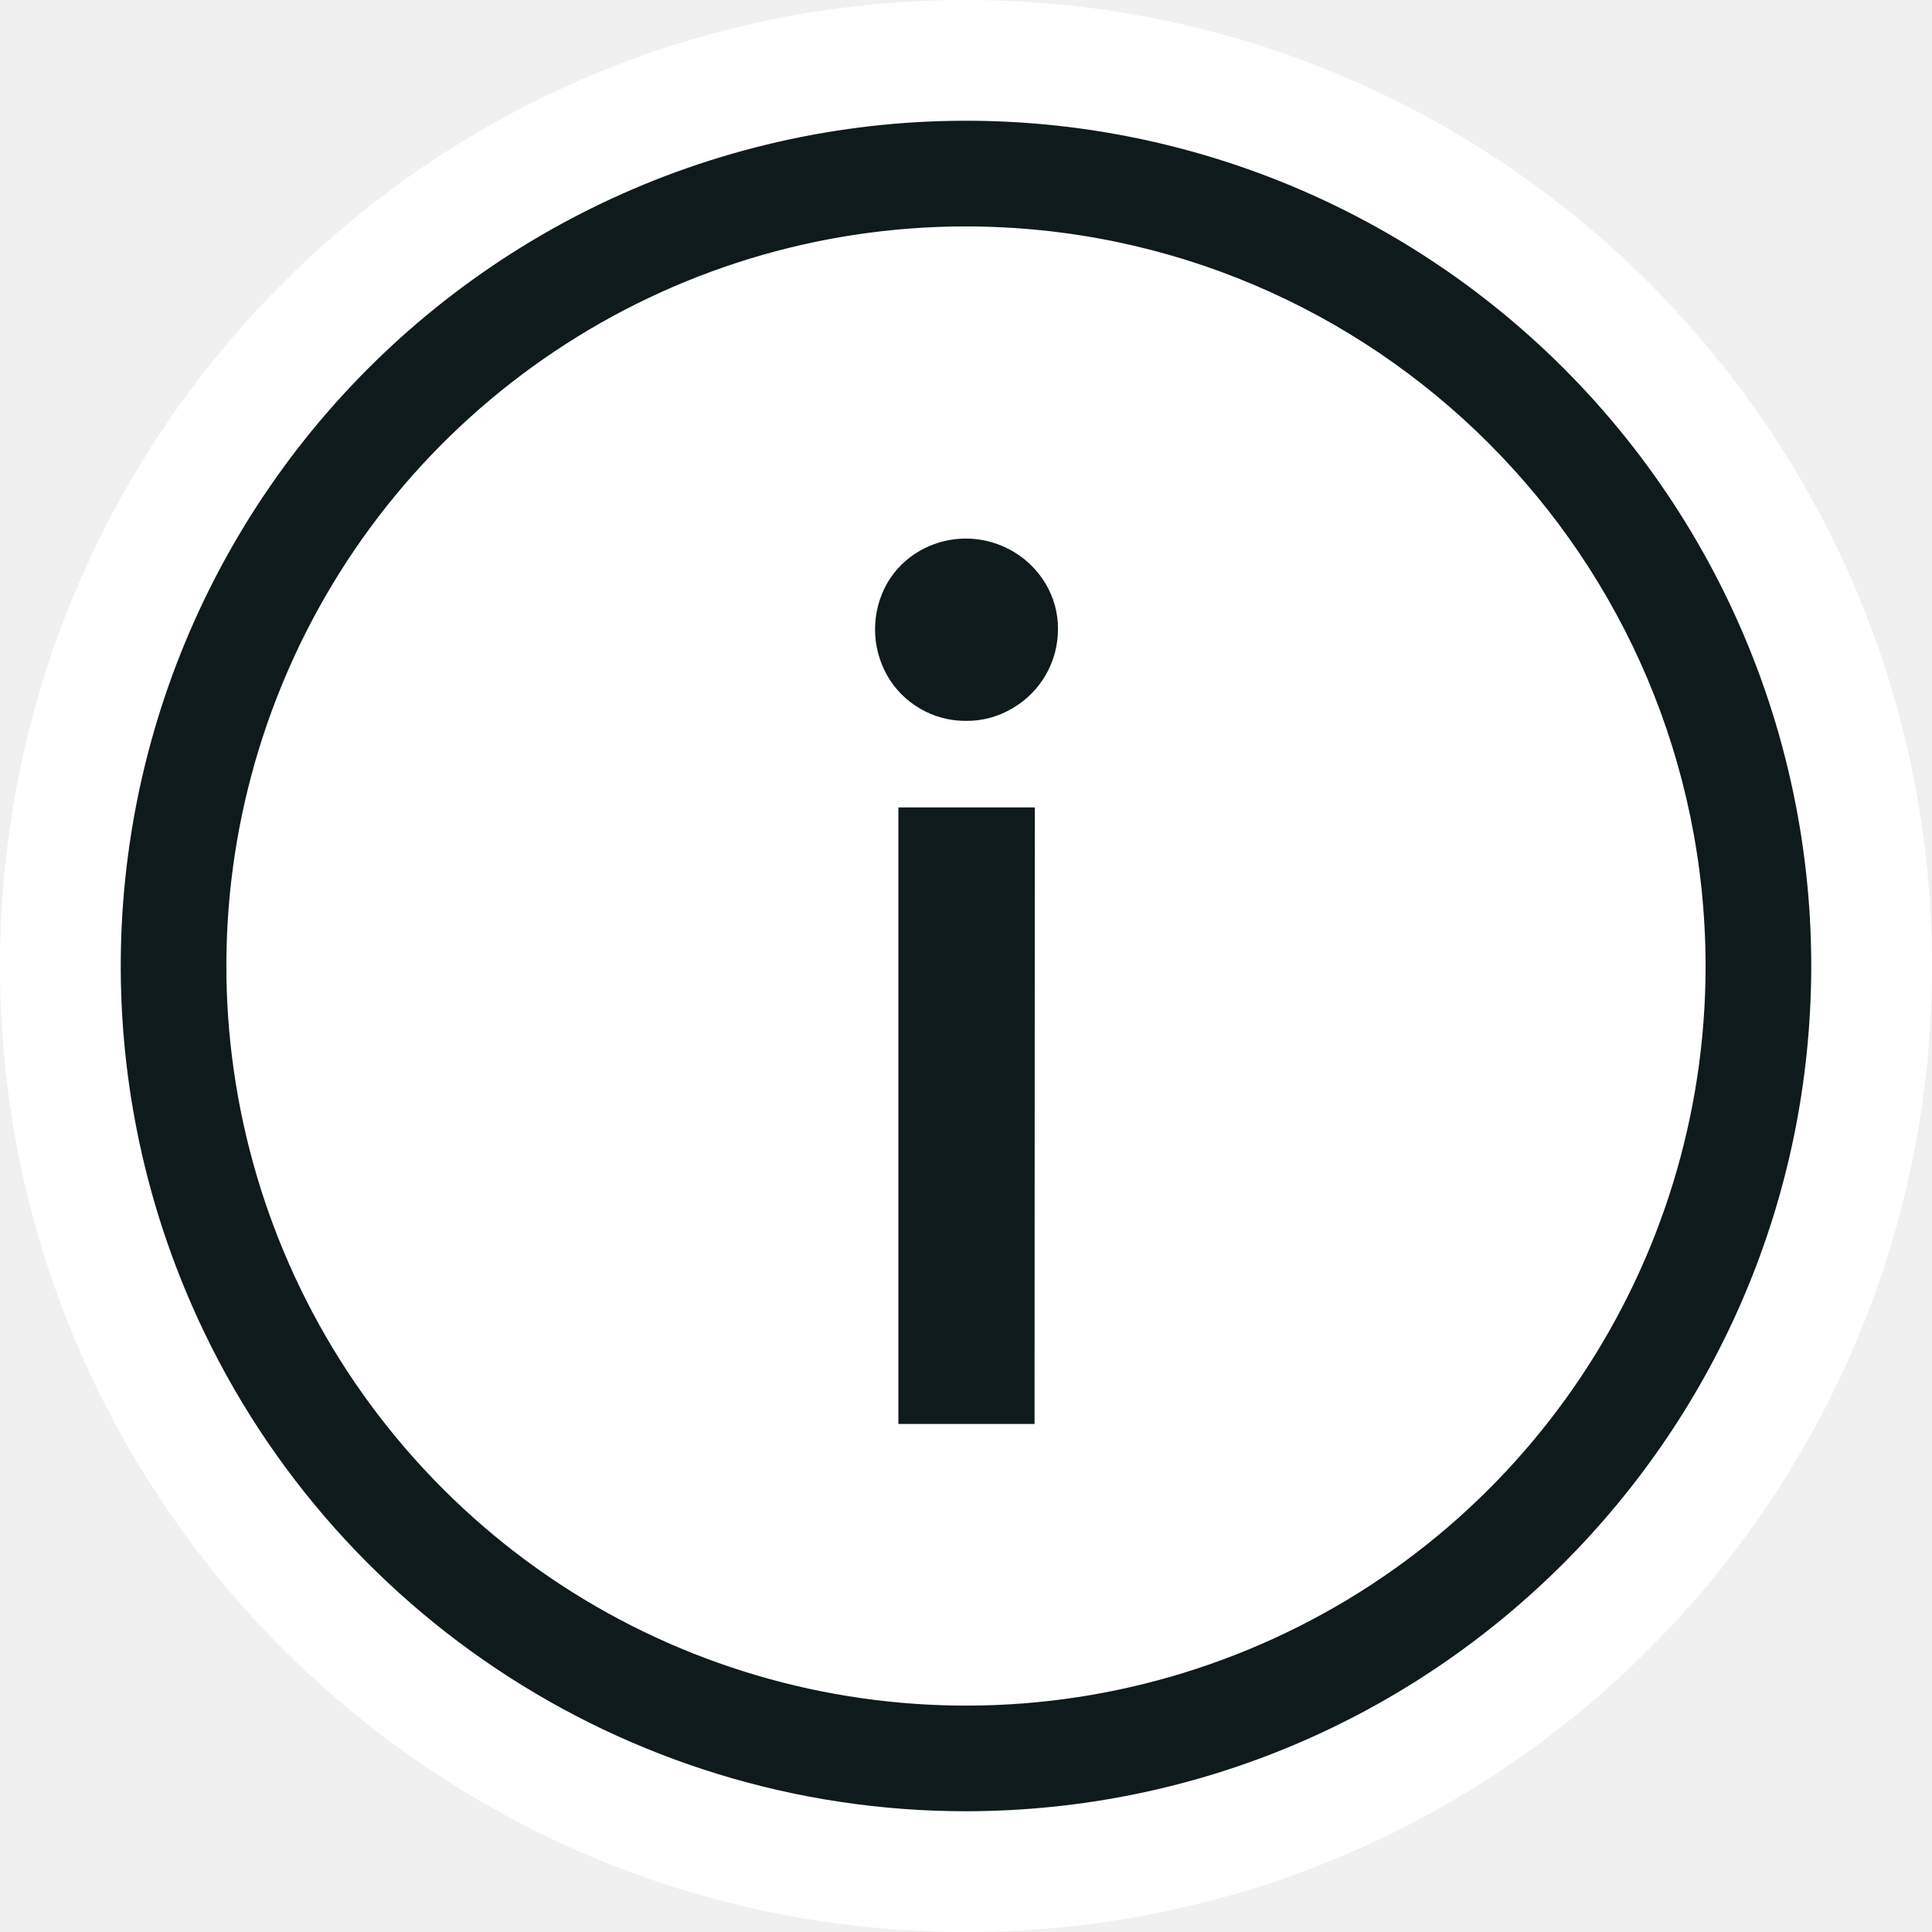
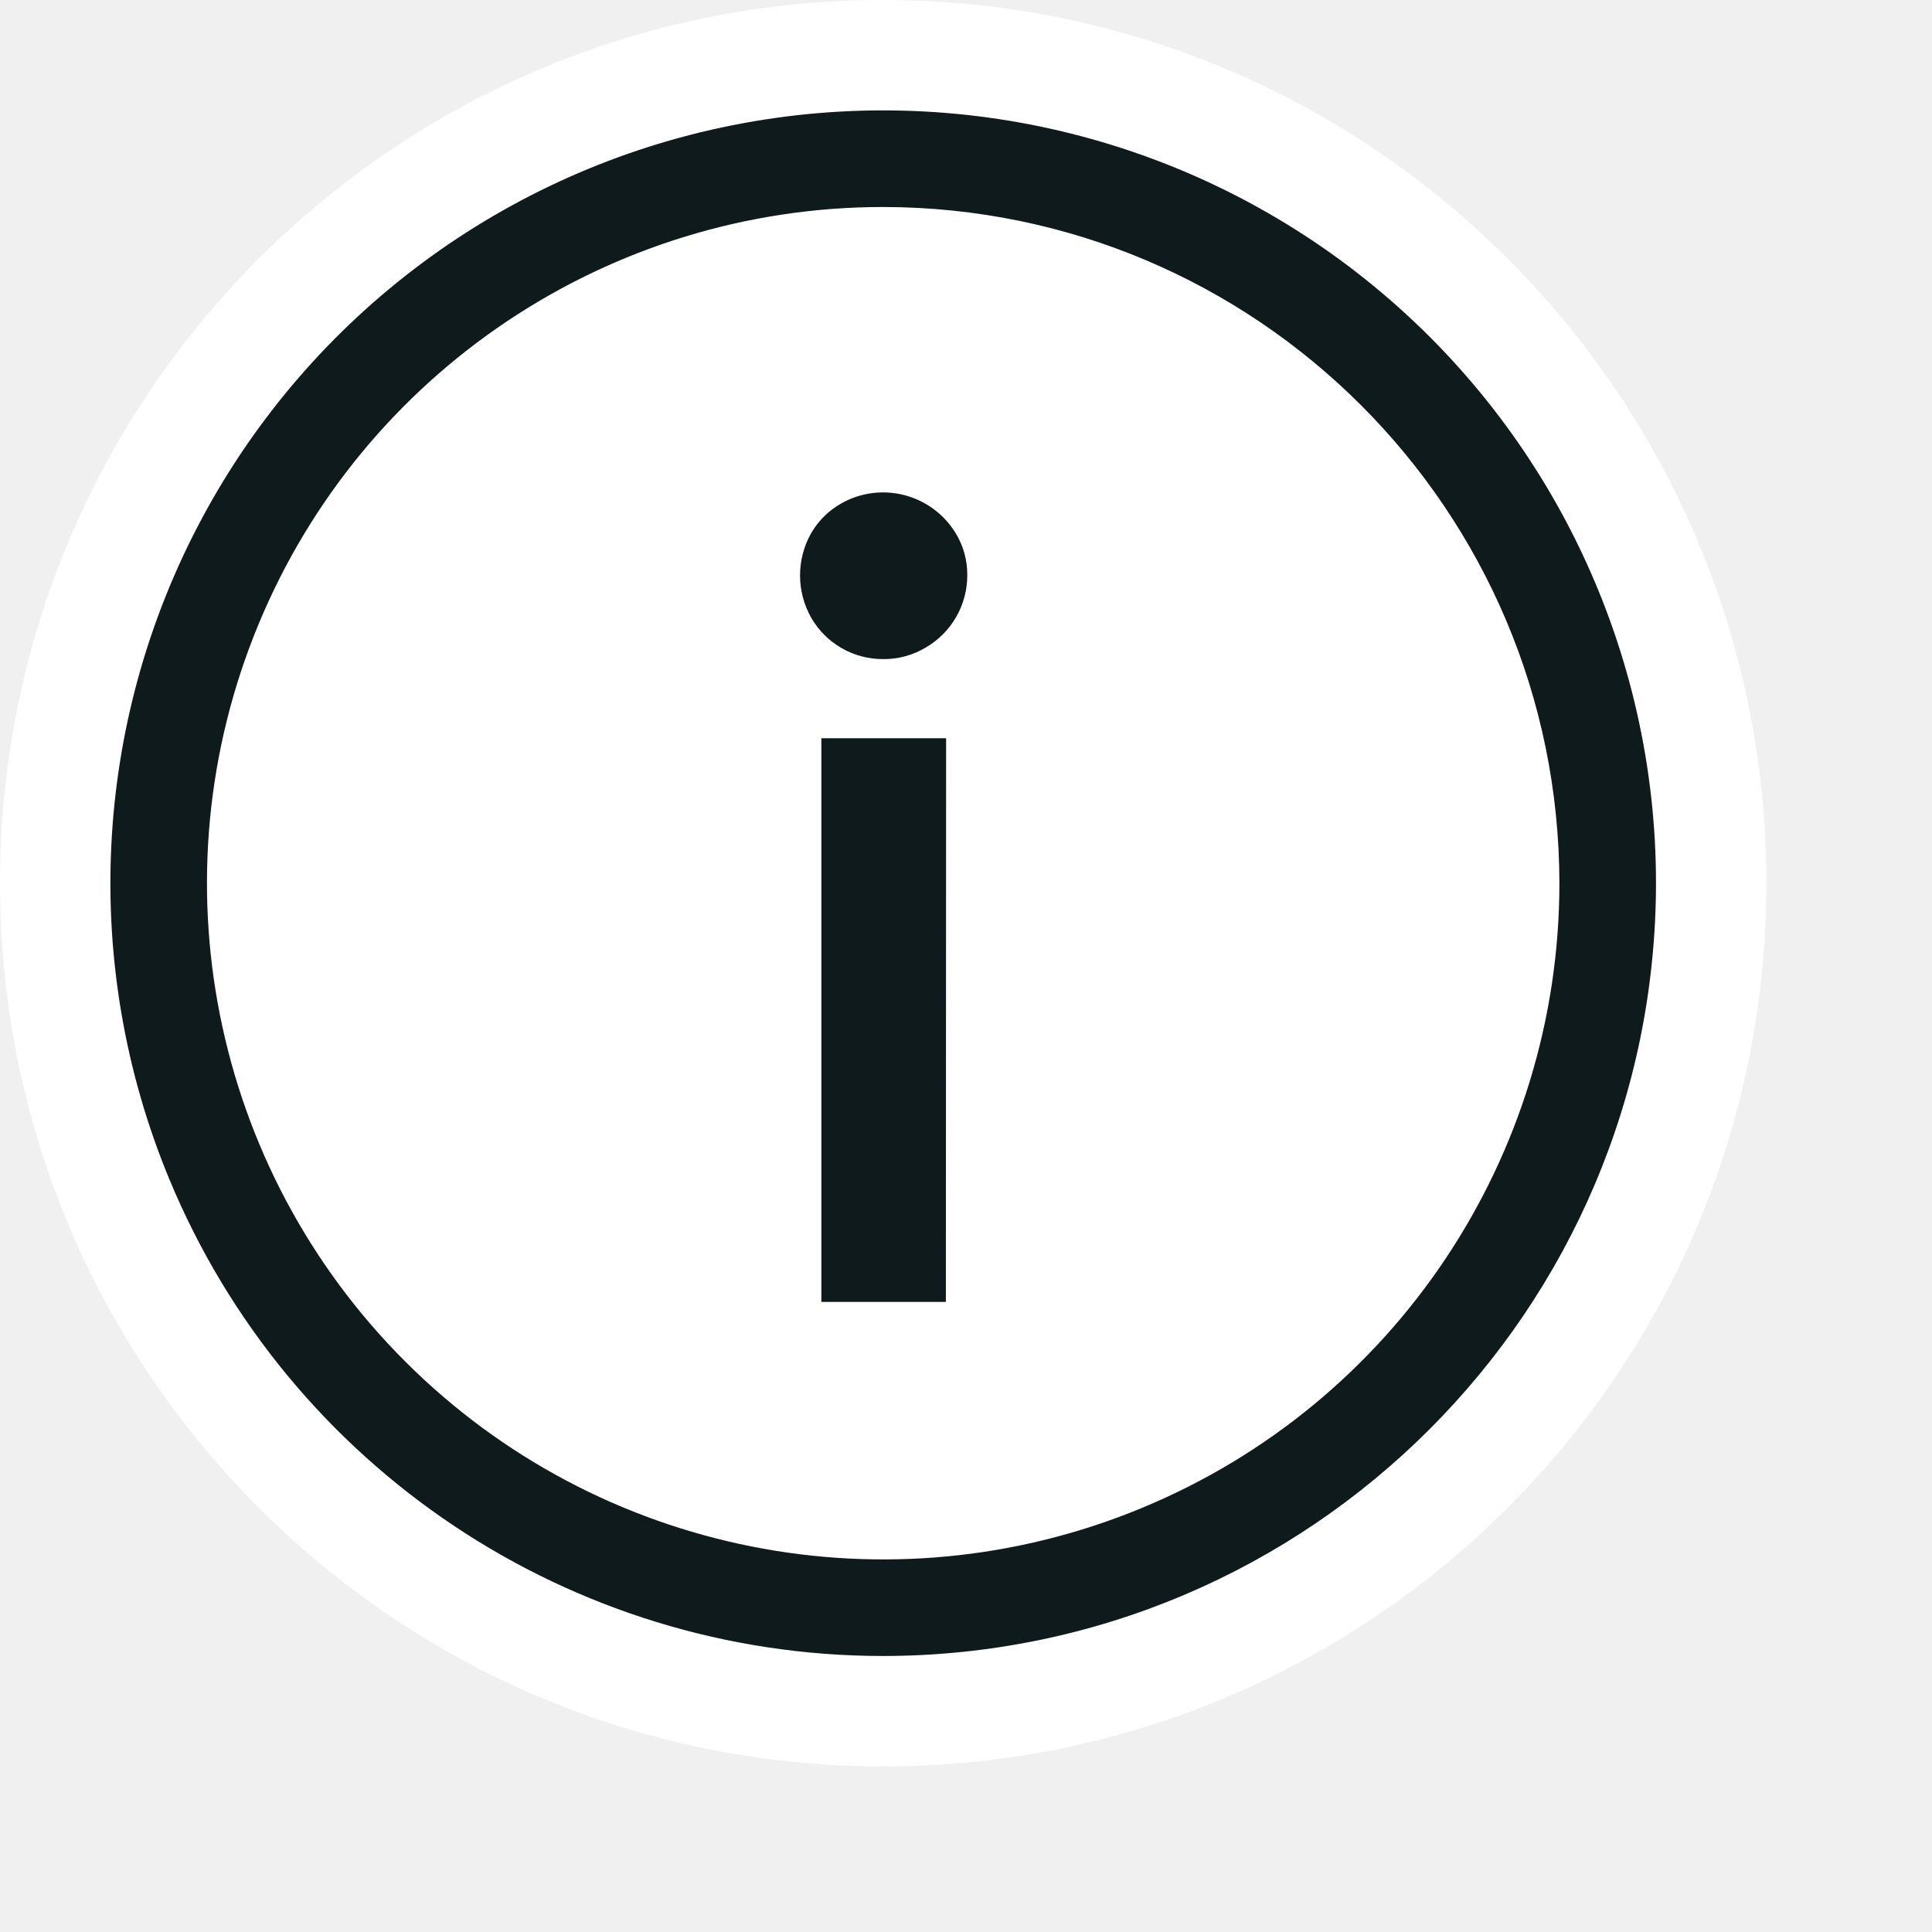
- <svg xmlns="http://www.w3.org/2000/svg" width="256" height="256" fill="none" viewBox="0 0 256 256">
+ <svg xmlns="http://www.w3.org/2000/svg" width="100%" height="100%" fill="none" viewBox="0 0 280 280">
  <path fill="#fff" d="M256 128c0 70.692-57.308 128-128 128C57.308 256 0 198.692 0 128 0 57.308 57.308 0 128 0c70.692 0 128 57.308 128 128Z" />
  <path fill="#0F1A1C" d="M128 240a112.006 112.006 0 0 1-103.475-69.139A112.002 112.002 0 0 1 106.15 18.152 112.002 112.002 0 0 1 240 128a112.125 112.125 0 0 1-112 112Zm0-210a97.998 97.998 0 0 0-69.296 167.296 97.995 97.995 0 0 0 106.799 21.244A97.996 97.996 0 0 0 226 128a98.114 98.114 0 0 0-98-98Zm-6.082 63.896a11.86 11.86 0 0 1-4.368-4.402 12.431 12.431 0 0 1 0-12.208 11.649 11.649 0 0 1 4.368-4.323 12.321 12.321 0 0 1 16.621 4.368 11.507 11.507 0 0 1 1.647 6.048 12.097 12.097 0 0 1-6.048 10.483A11.761 11.761 0 0 1 128 95.52a11.897 11.897 0 0 1-6.082-1.624Zm15.165 94.786H119.04v-81.693h18.077l-.034 81.693Z" />
</svg>
